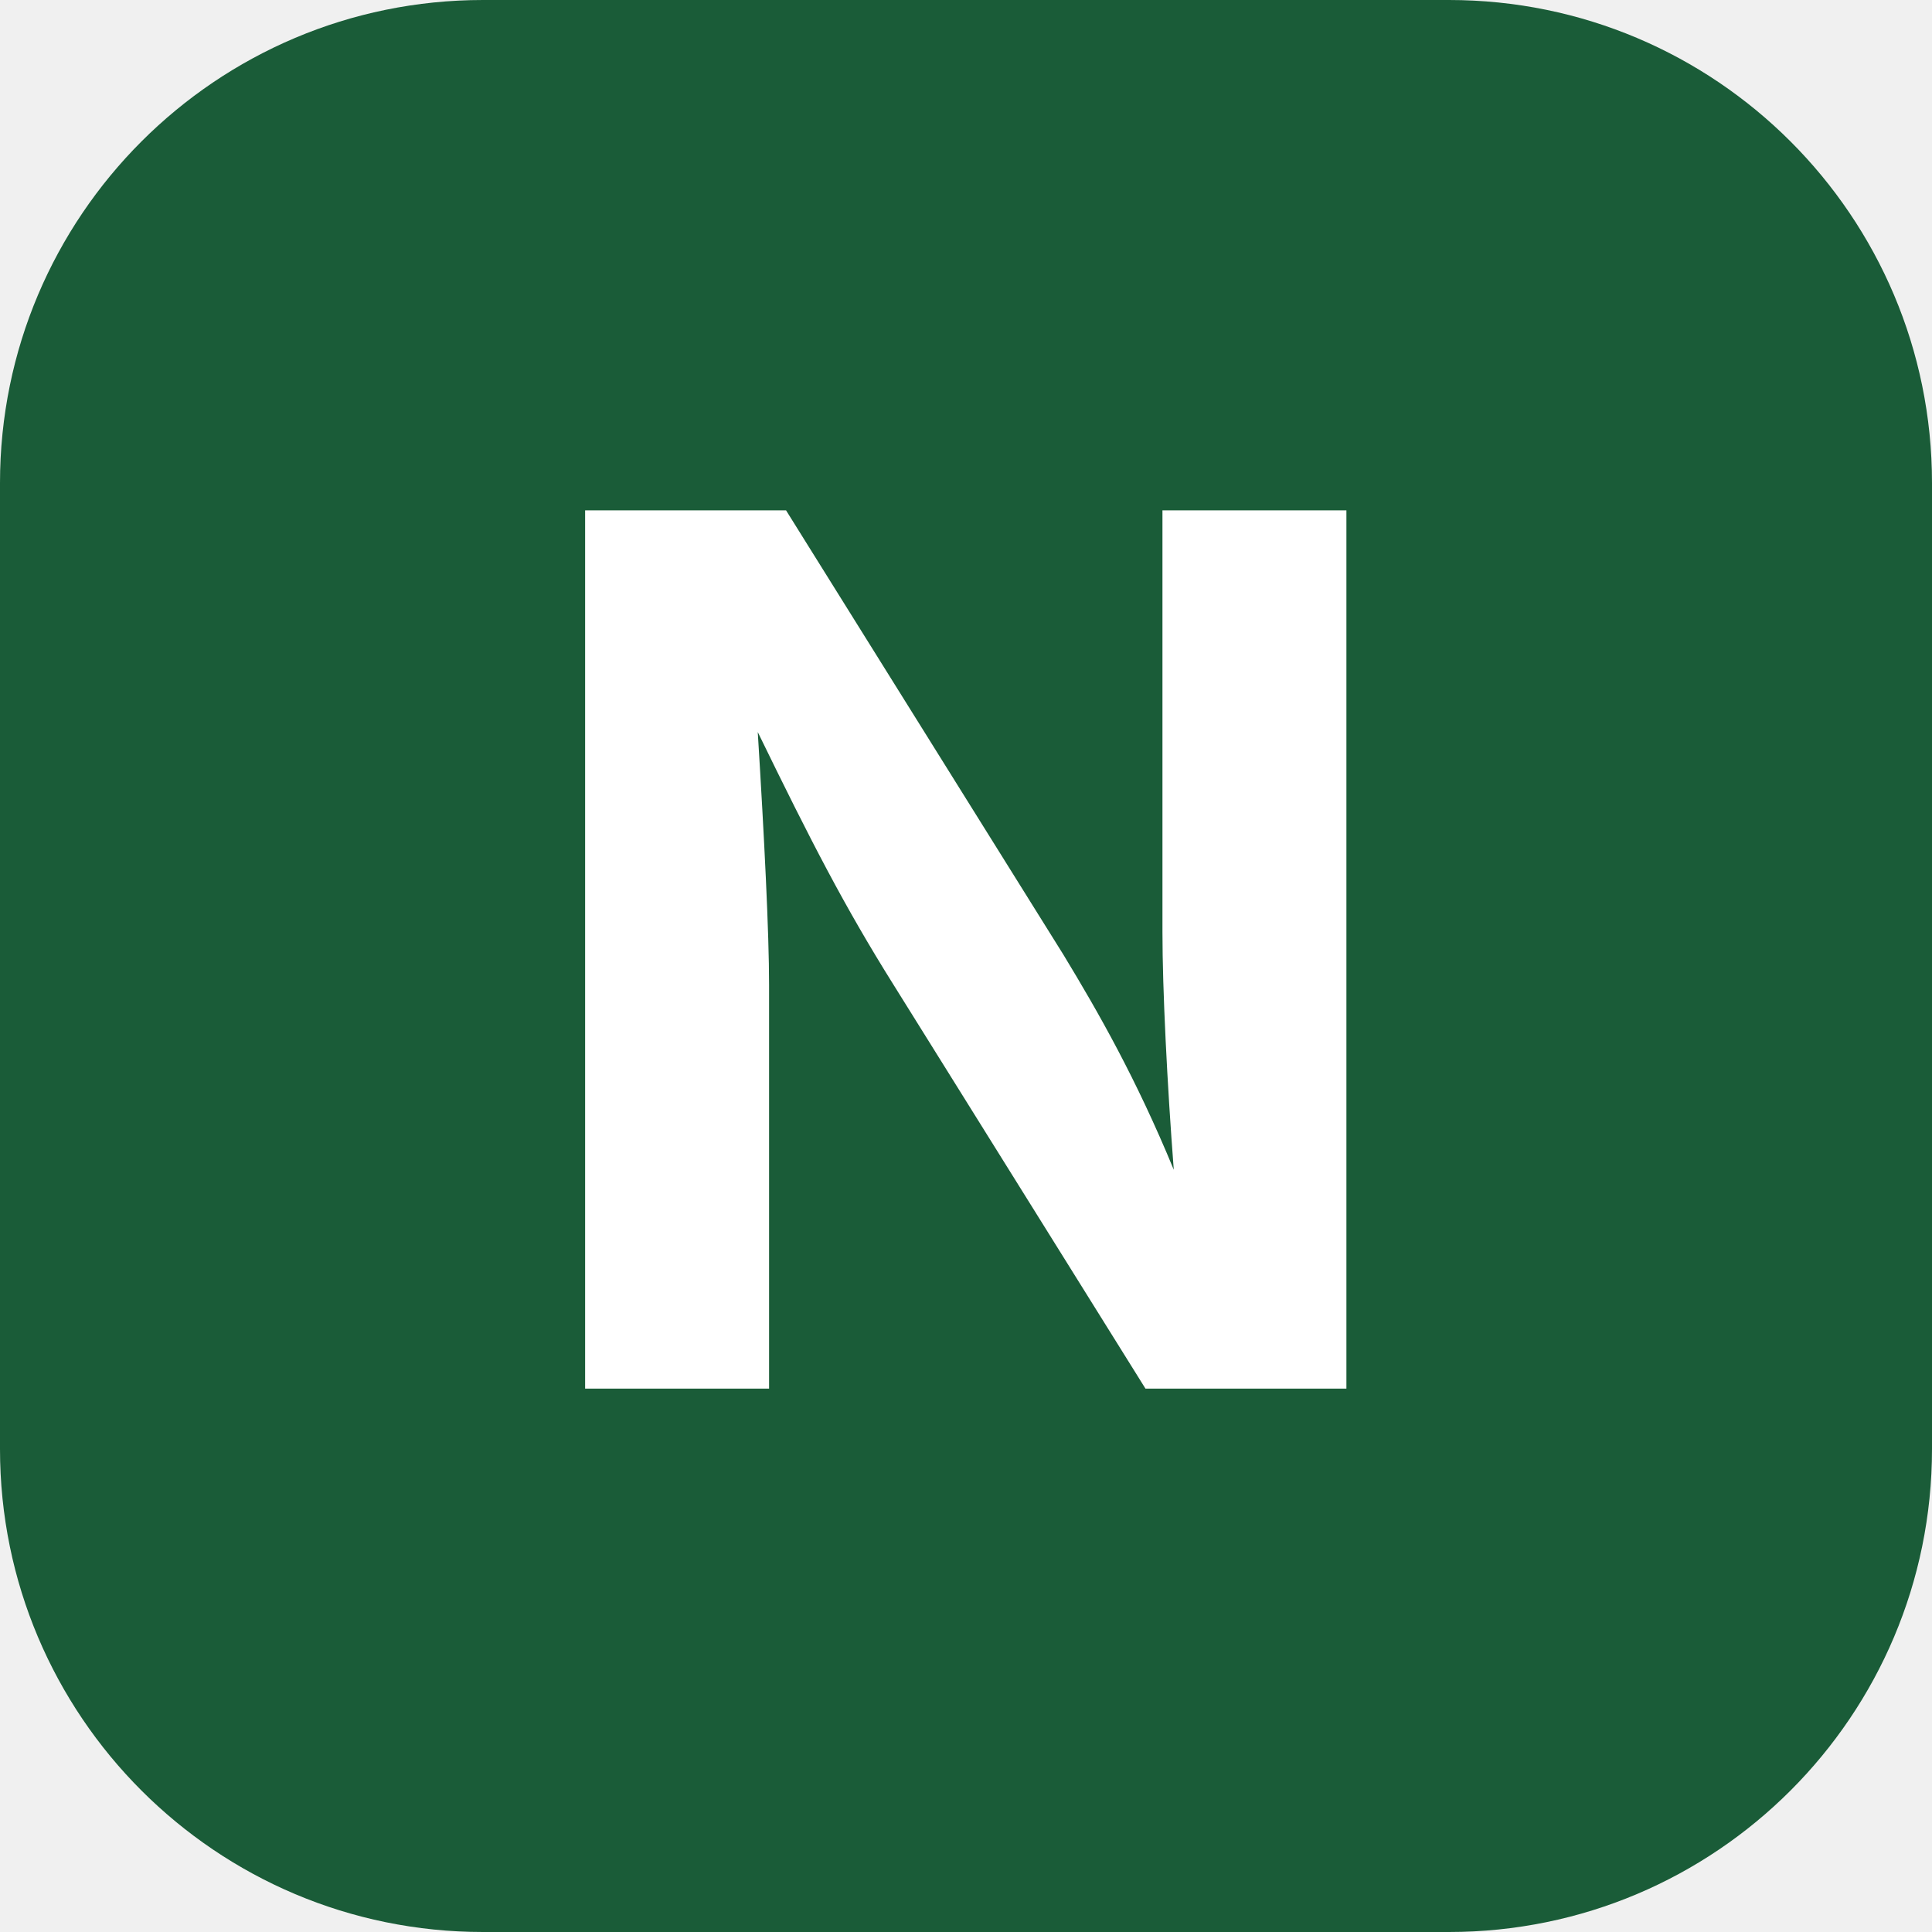
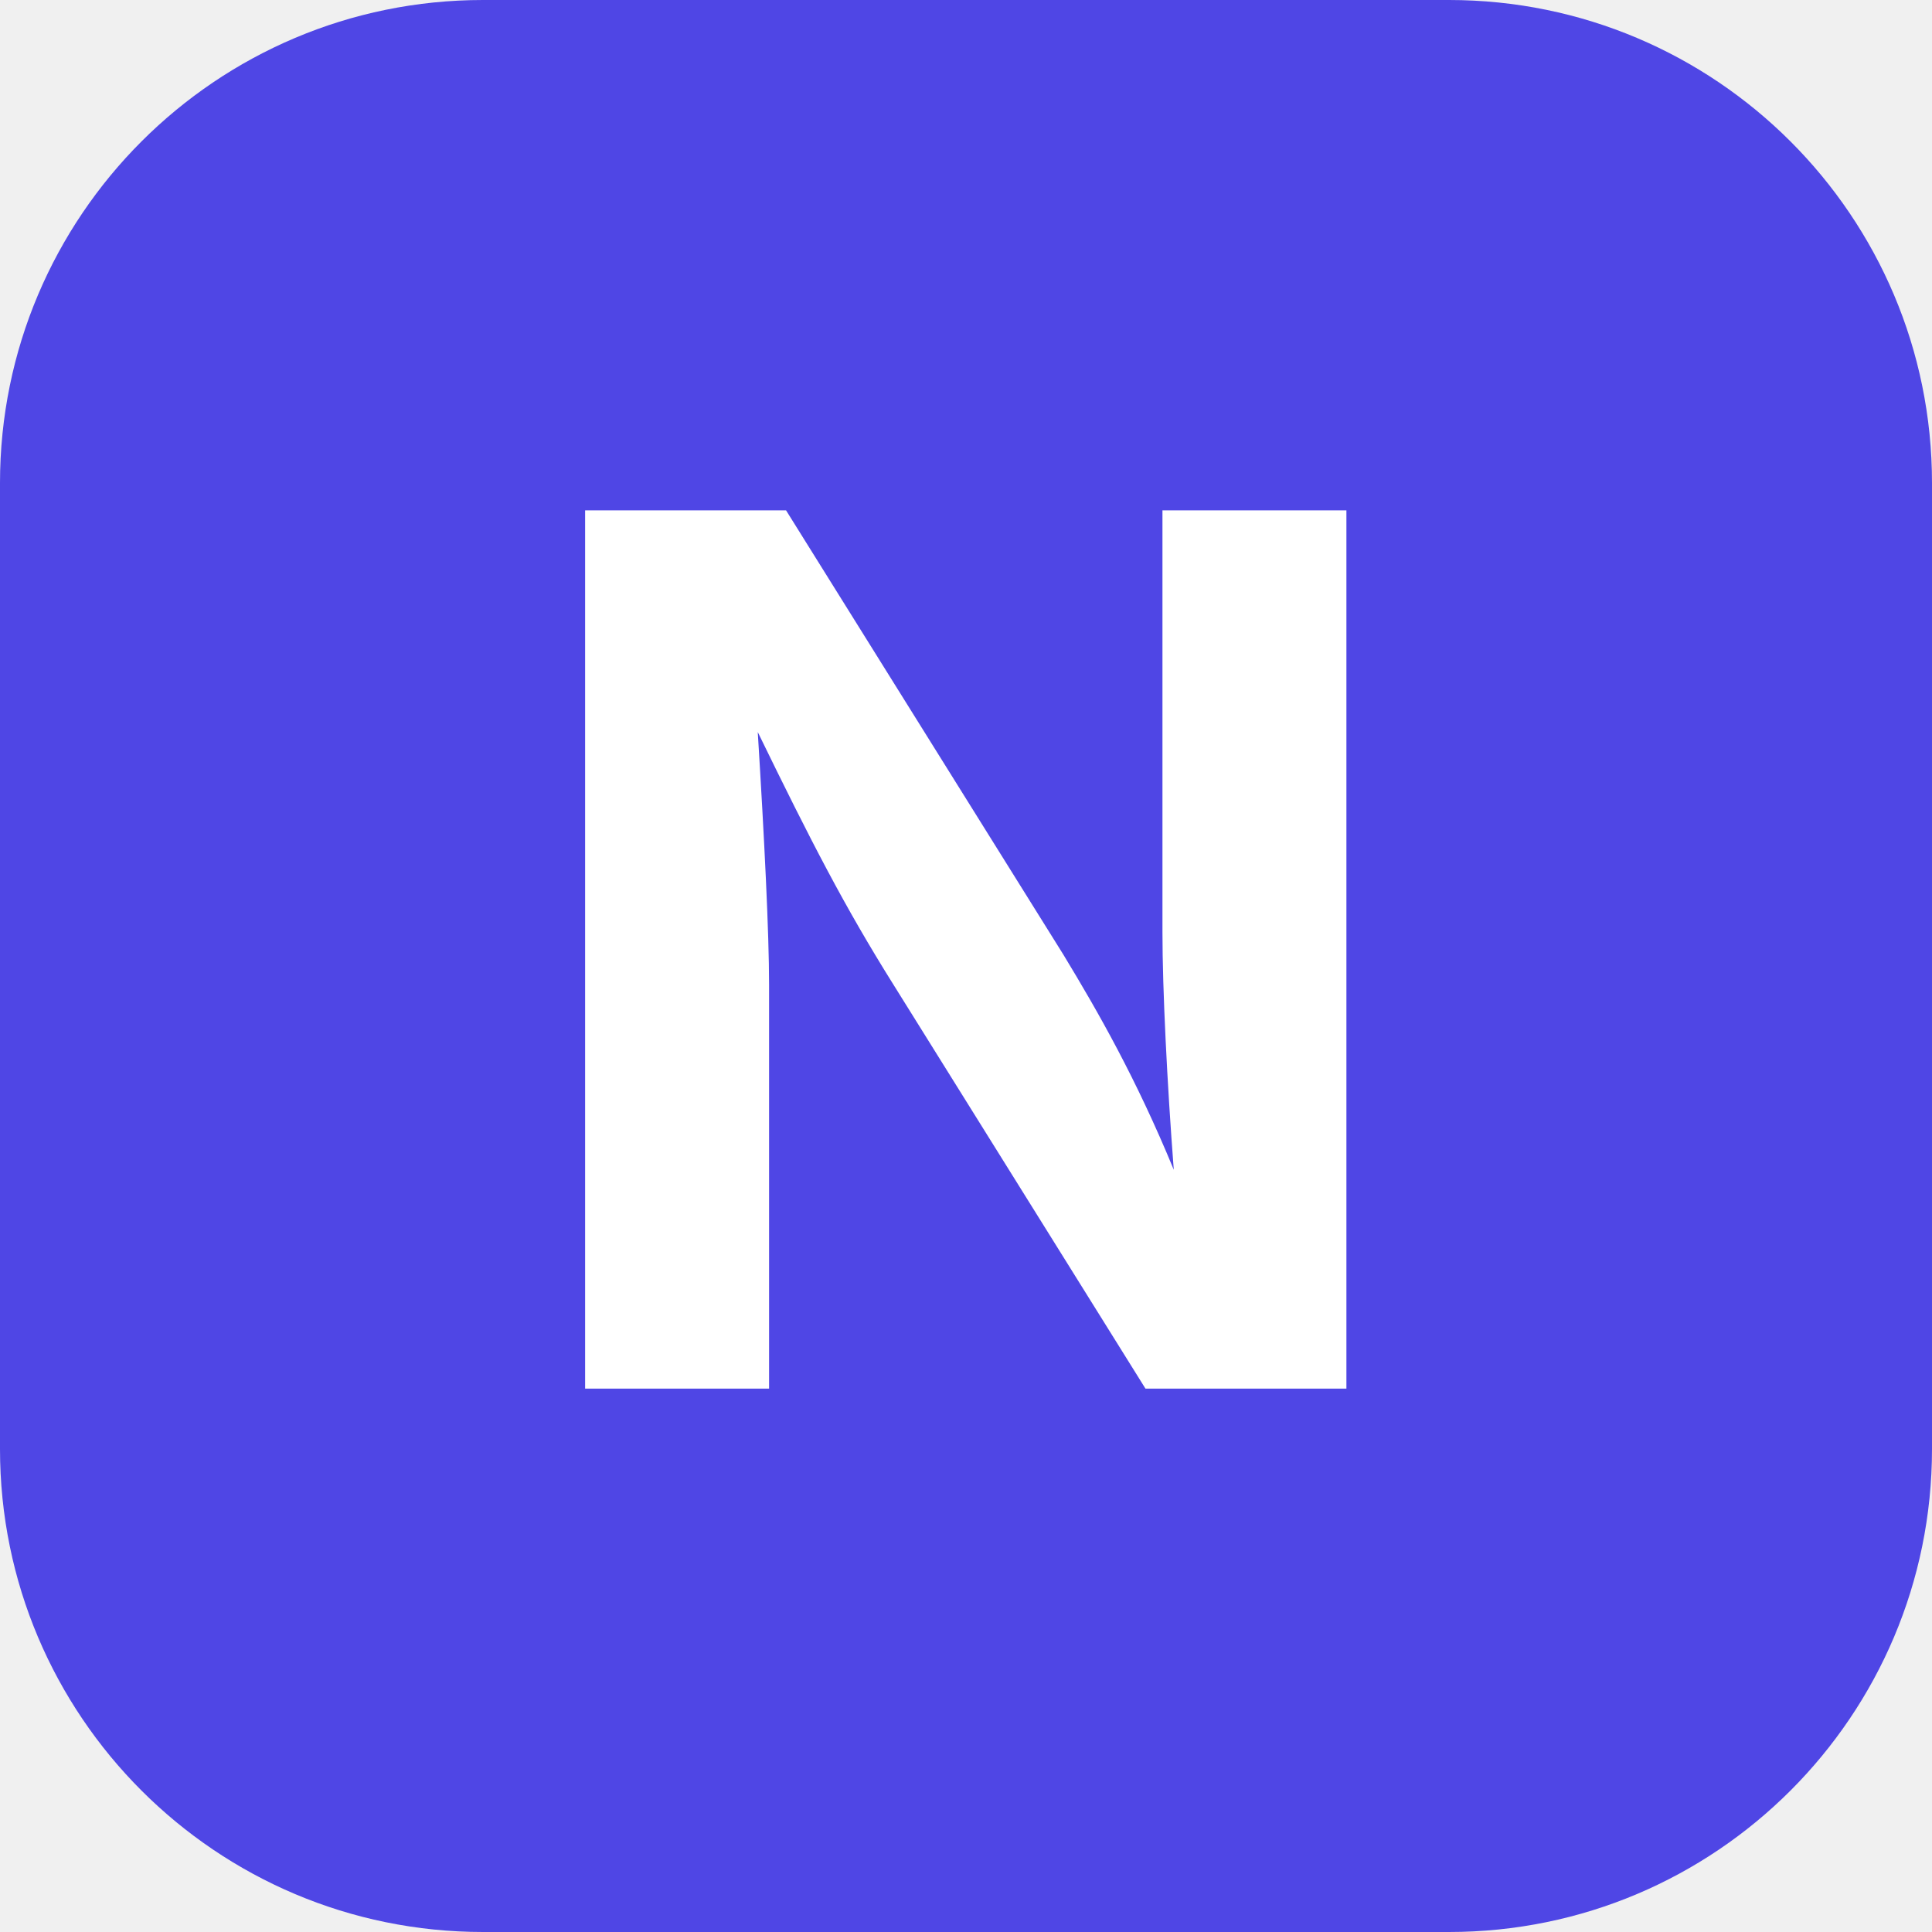
<svg xmlns="http://www.w3.org/2000/svg" viewBox="0 0 32 32">
-   <rect width="32" height="32" rx="8" fill="#1a5c38" />
+   <rect width="32" height="32" rx="8" fill="#4f46e5" />
  <text x="16" y="23" font-family="system-ui, -apple-system, sans-serif" font-size="20" font-weight="700" fill="white" text-anchor="middle" letter-spacing="-1">N</text>
</svg>
